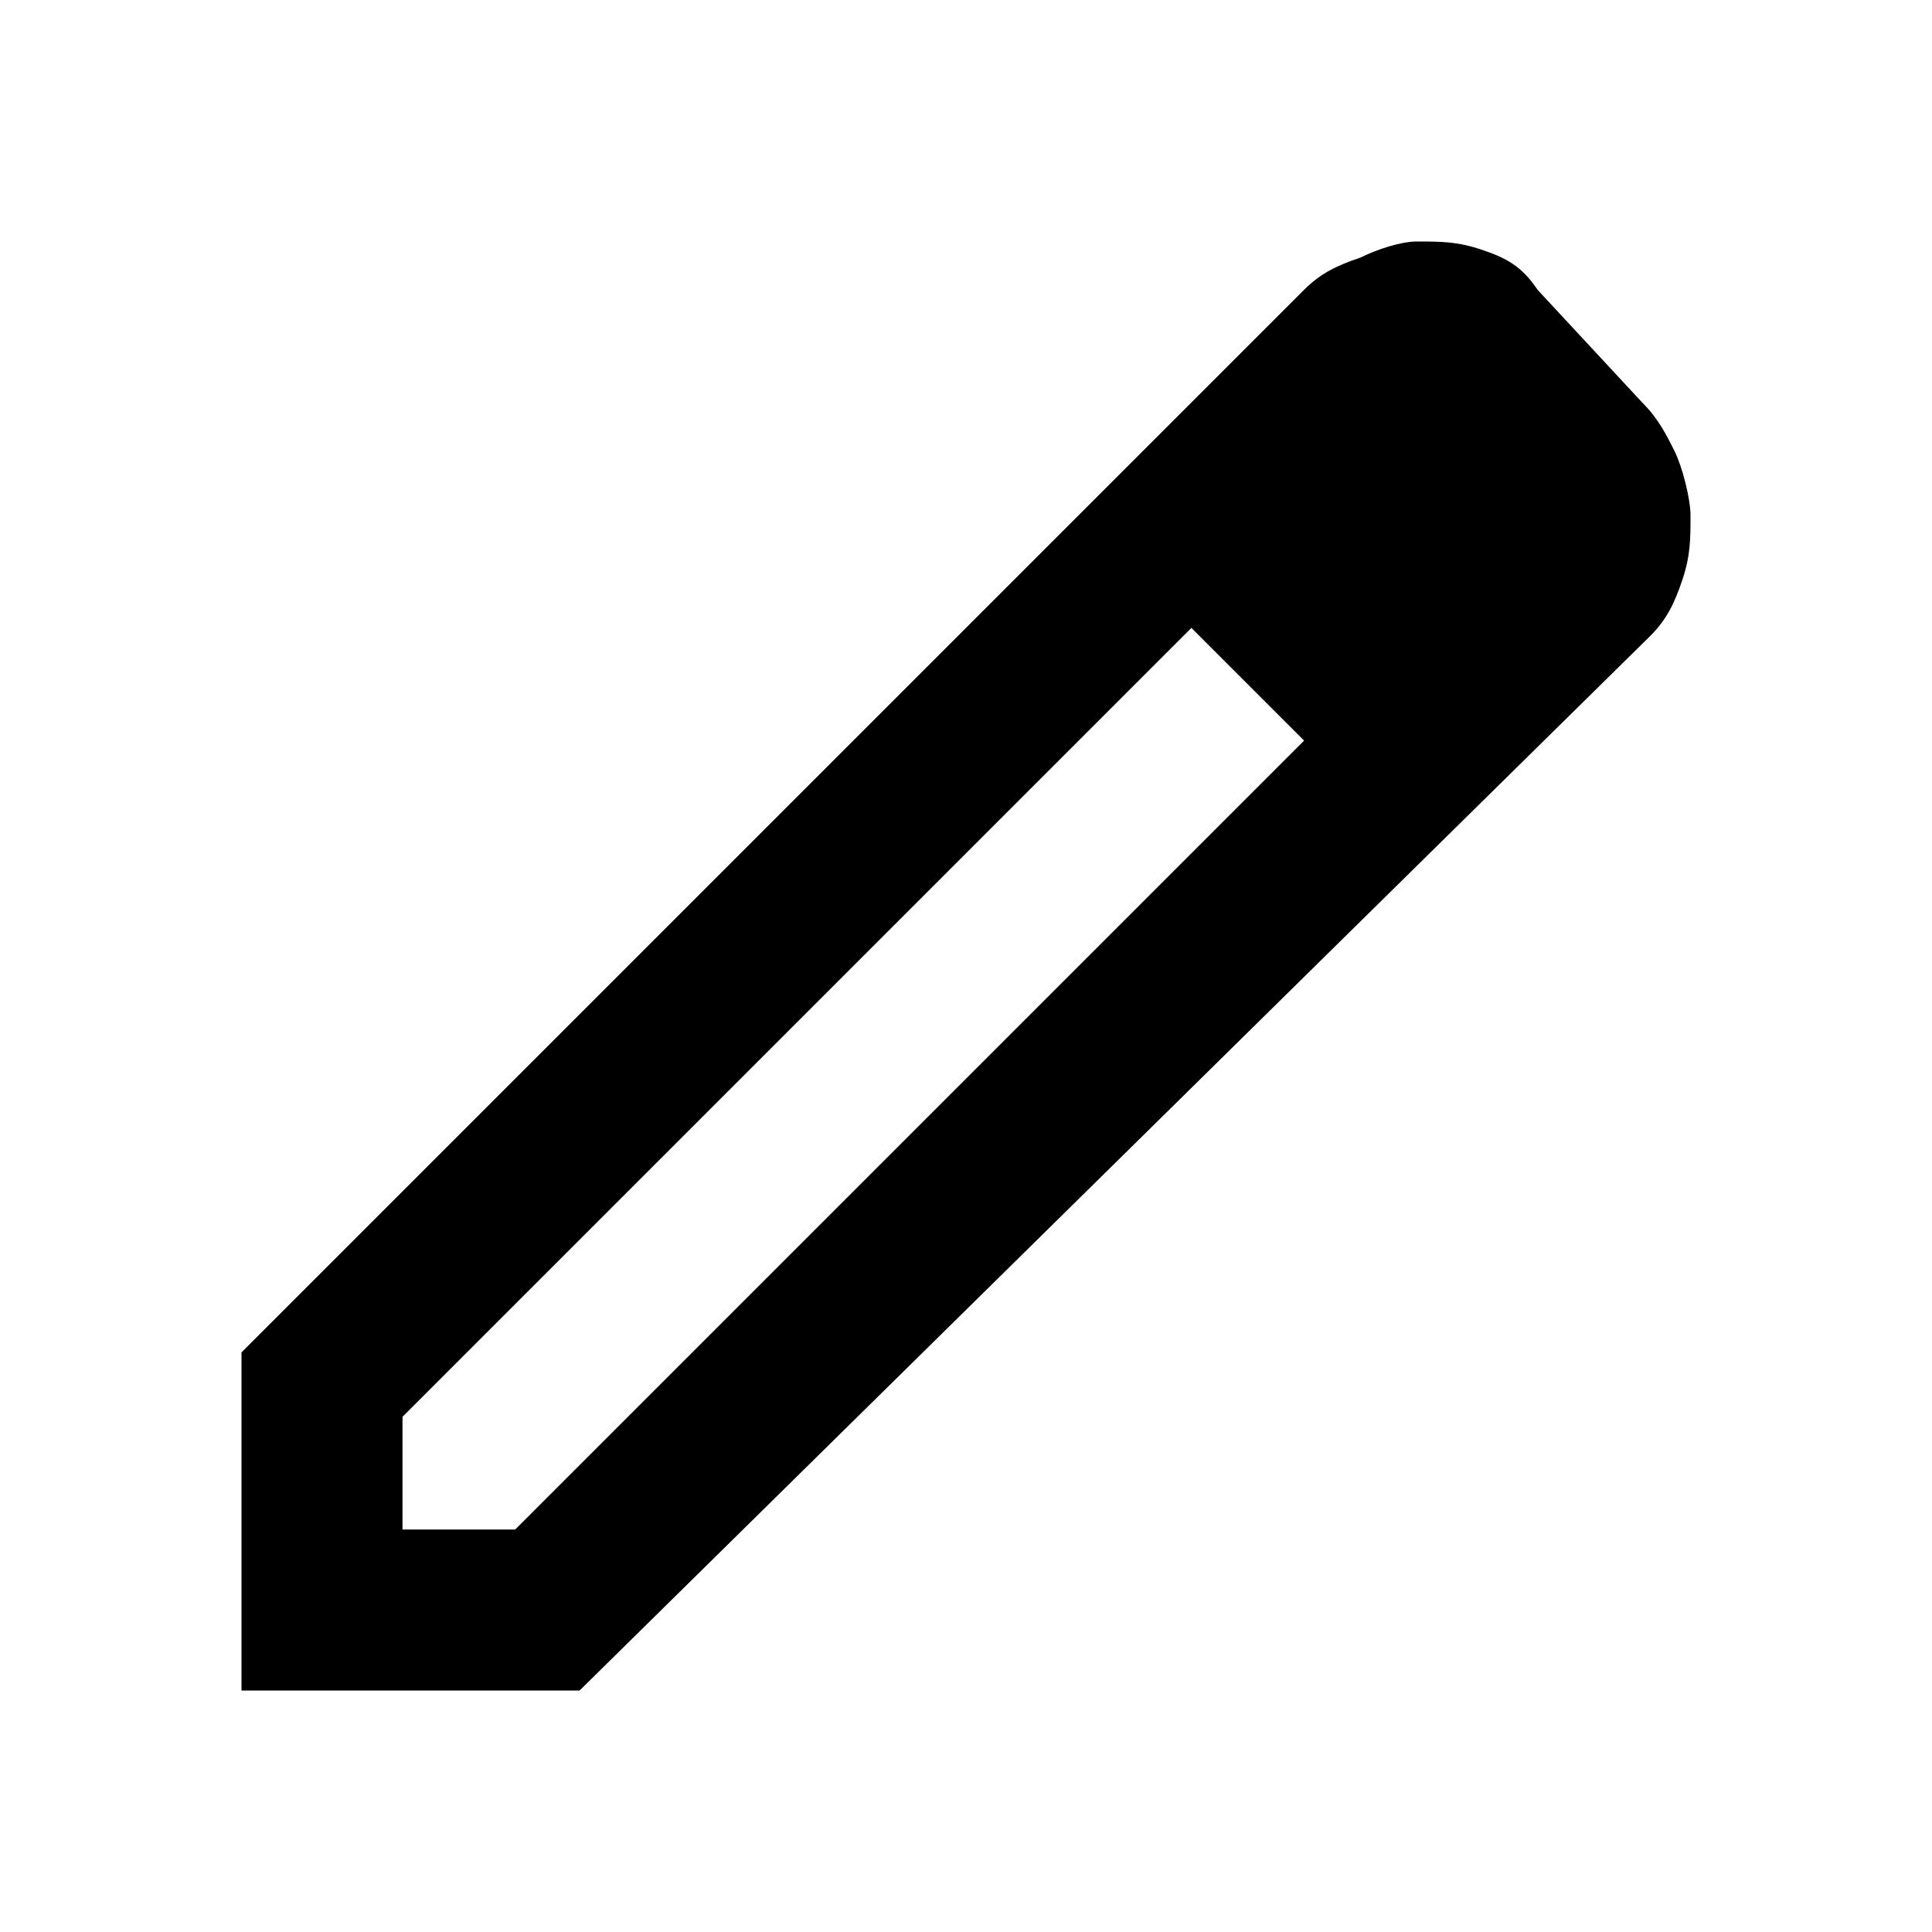
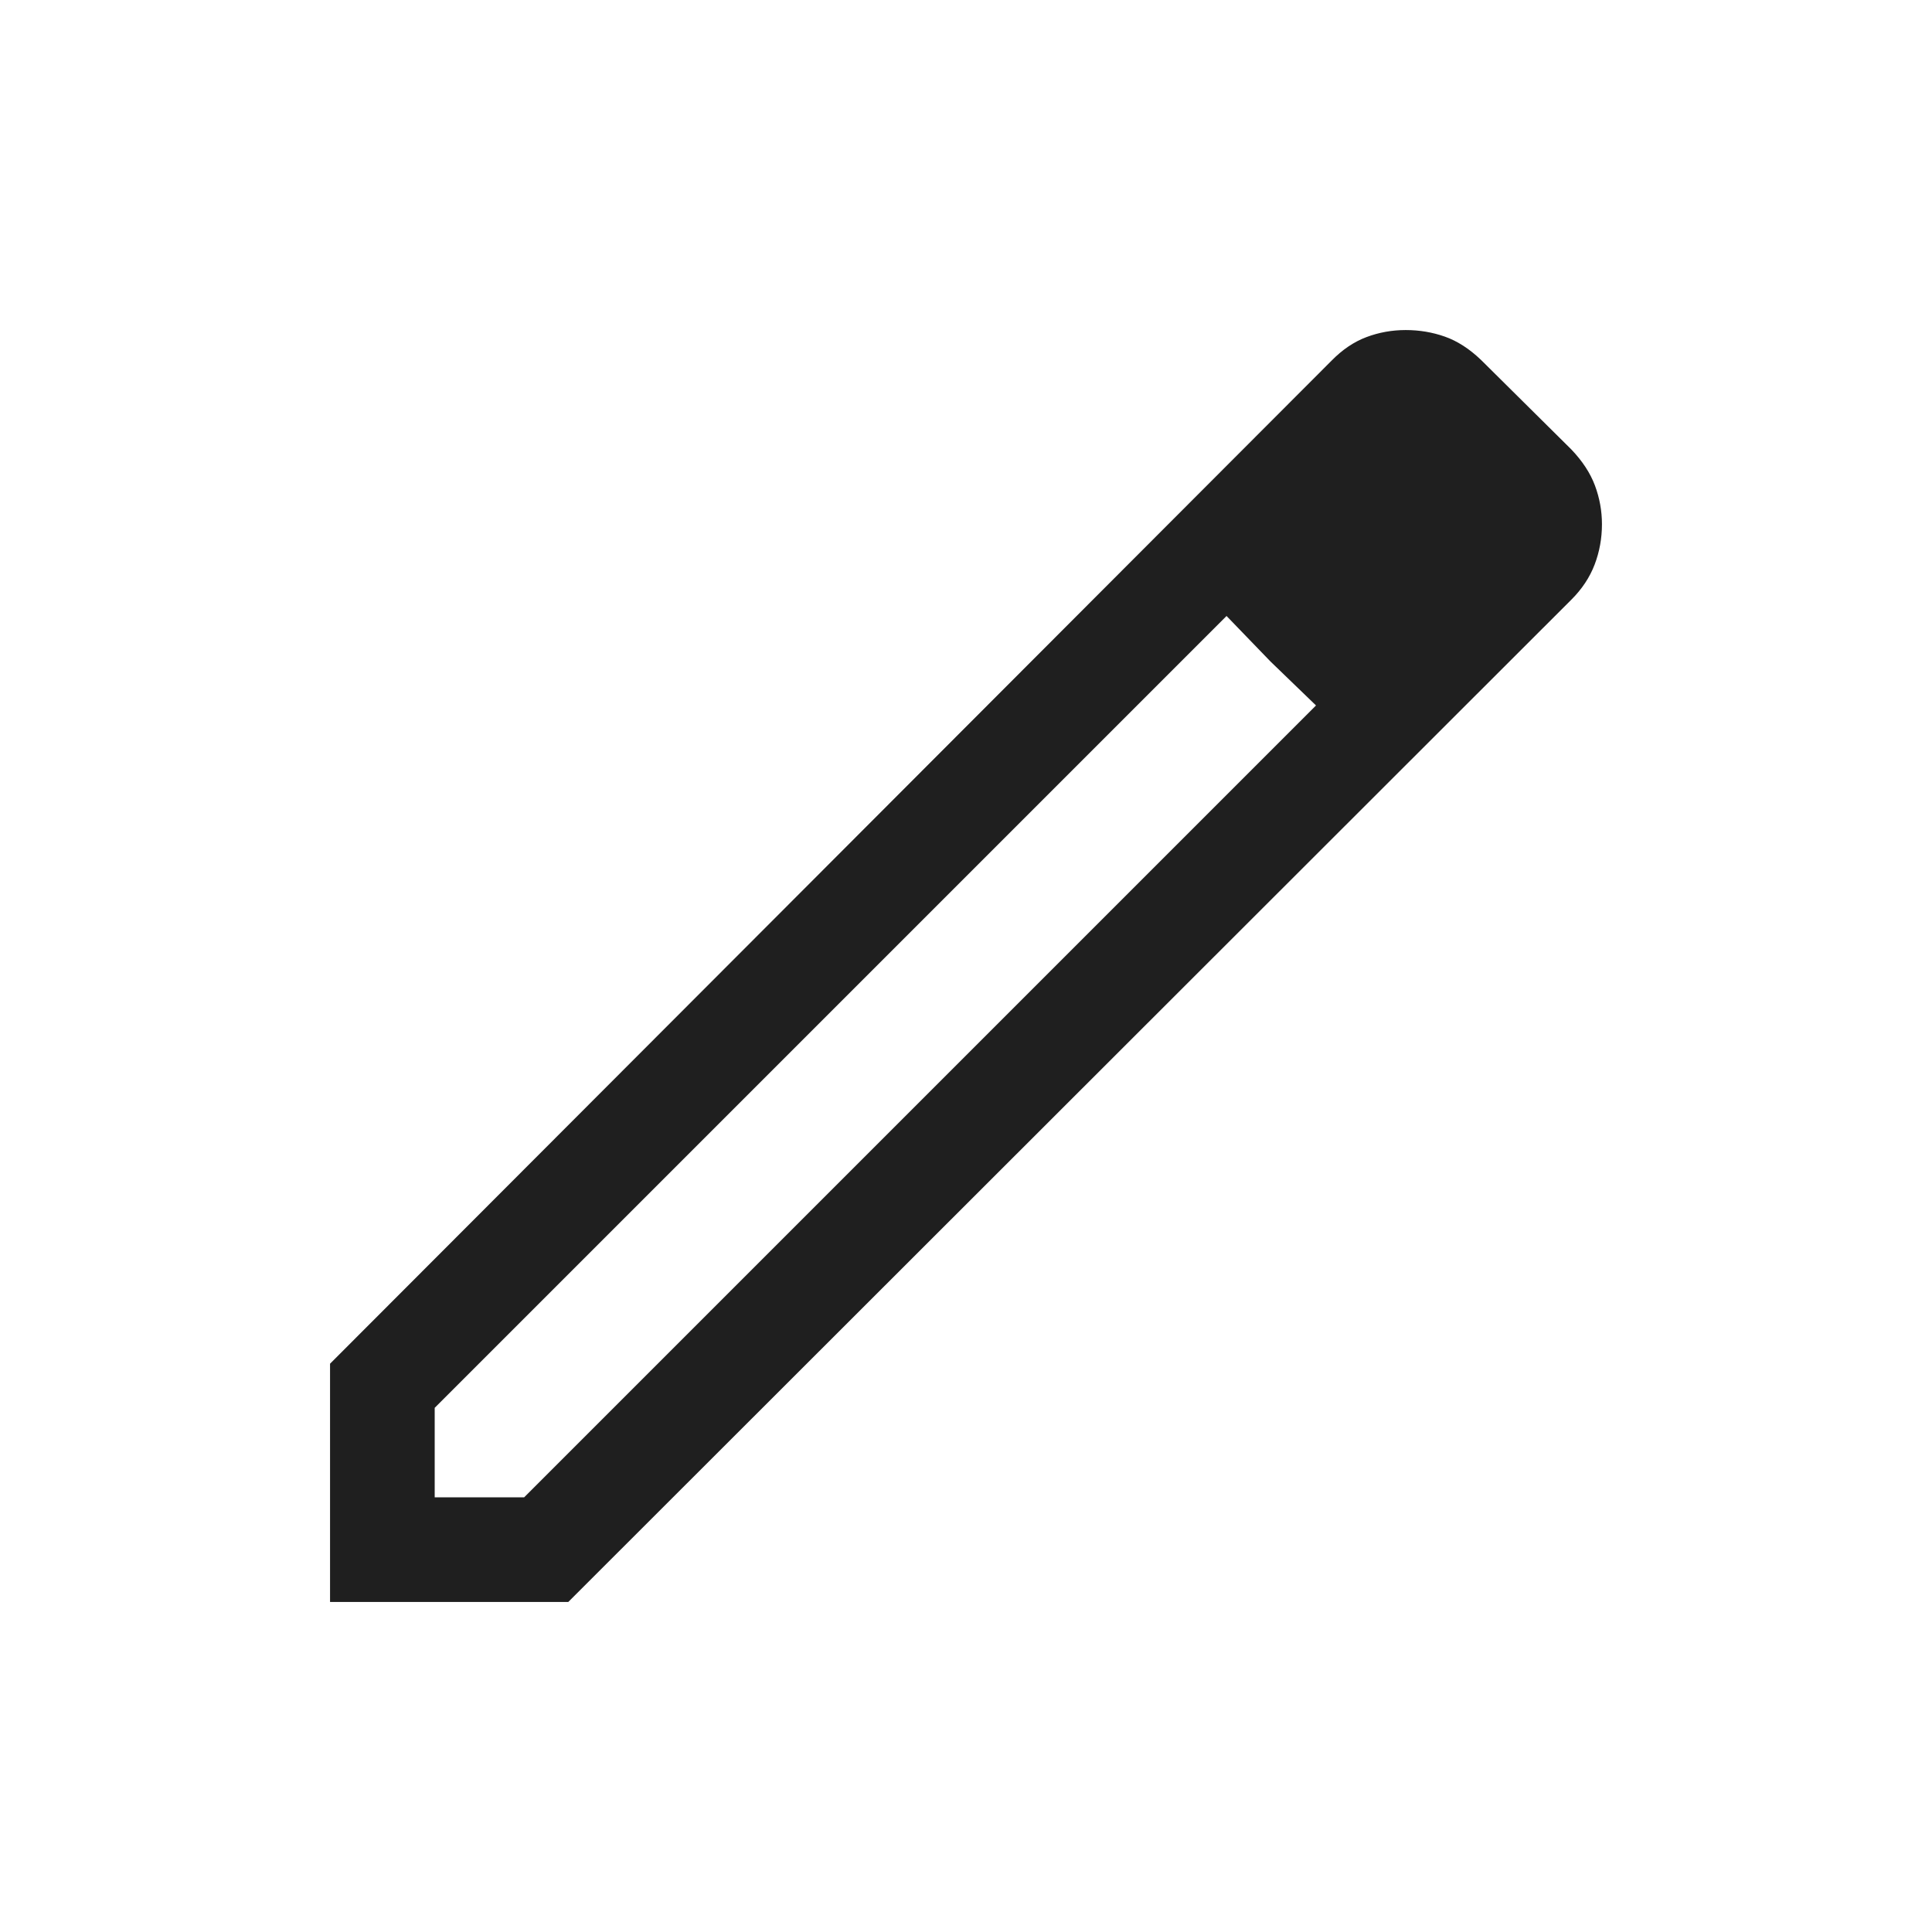
- <svg xmlns="http://www.w3.org/2000/svg" version="1.1" id="Layer_1" x="0px" y="0px" viewBox="0 0 24 24" style="enable-background:new 0 0 24 24;" xml:space="preserve">
-   <g>
-     <path d="M5,19h1.4l9.8-9.8l-1.4-1.4L5,17.6V19z M3,21v-4.2L16.2,3.6c0.2-0.2,0.4-0.3,0.7-0.4C17.1,3.1,17.4,3,17.6,3   c0.3,0,0.5,0,0.8,0.1s0.5,0.2,0.7,0.5L20.4,5c0.2,0.2,0.3,0.4,0.4,0.6S21,6.2,21,6.4c0,0.3,0,0.5-0.1,0.8s-0.2,0.5-0.4,0.7L7.2,21   H3z M19,6.4L17.6,5L19,6.4z M15.5,8.5l-0.7-0.7l1.4,1.4L15.5,8.5z" />
+ <svg xmlns="http://www.w3.org/2000/svg" height="20px" viewBox="0 0 960 960" width="20px" fill="#1f1f1f">
+   <g transform="translate(0 960)">
+     <path d="M216-216h44.46l393.46-393.46-44.46-44.46L216-260.46V-216Zm-52 52v-118.38l497.62-498.39q8.07-8.24 17.37-11.73 9.3-3.5 19.49-3.5 10.2 0 19.47 3.27 9.28 3.27 17.97 11.58l44.85 44.46q8.31 8.69 11.77 18 3.46 9.31 3.46 19.17 0 10.51-3.64 20.06-3.65 9.55-11.59 17.46L282.38-164H164Zm580.38-535.15-45.23-45.23 45.23 45.23ZM631.3-631.3l-21.84-22.62 44.46 44.46-22.62-21.84Z" />
  </g>
</svg>
